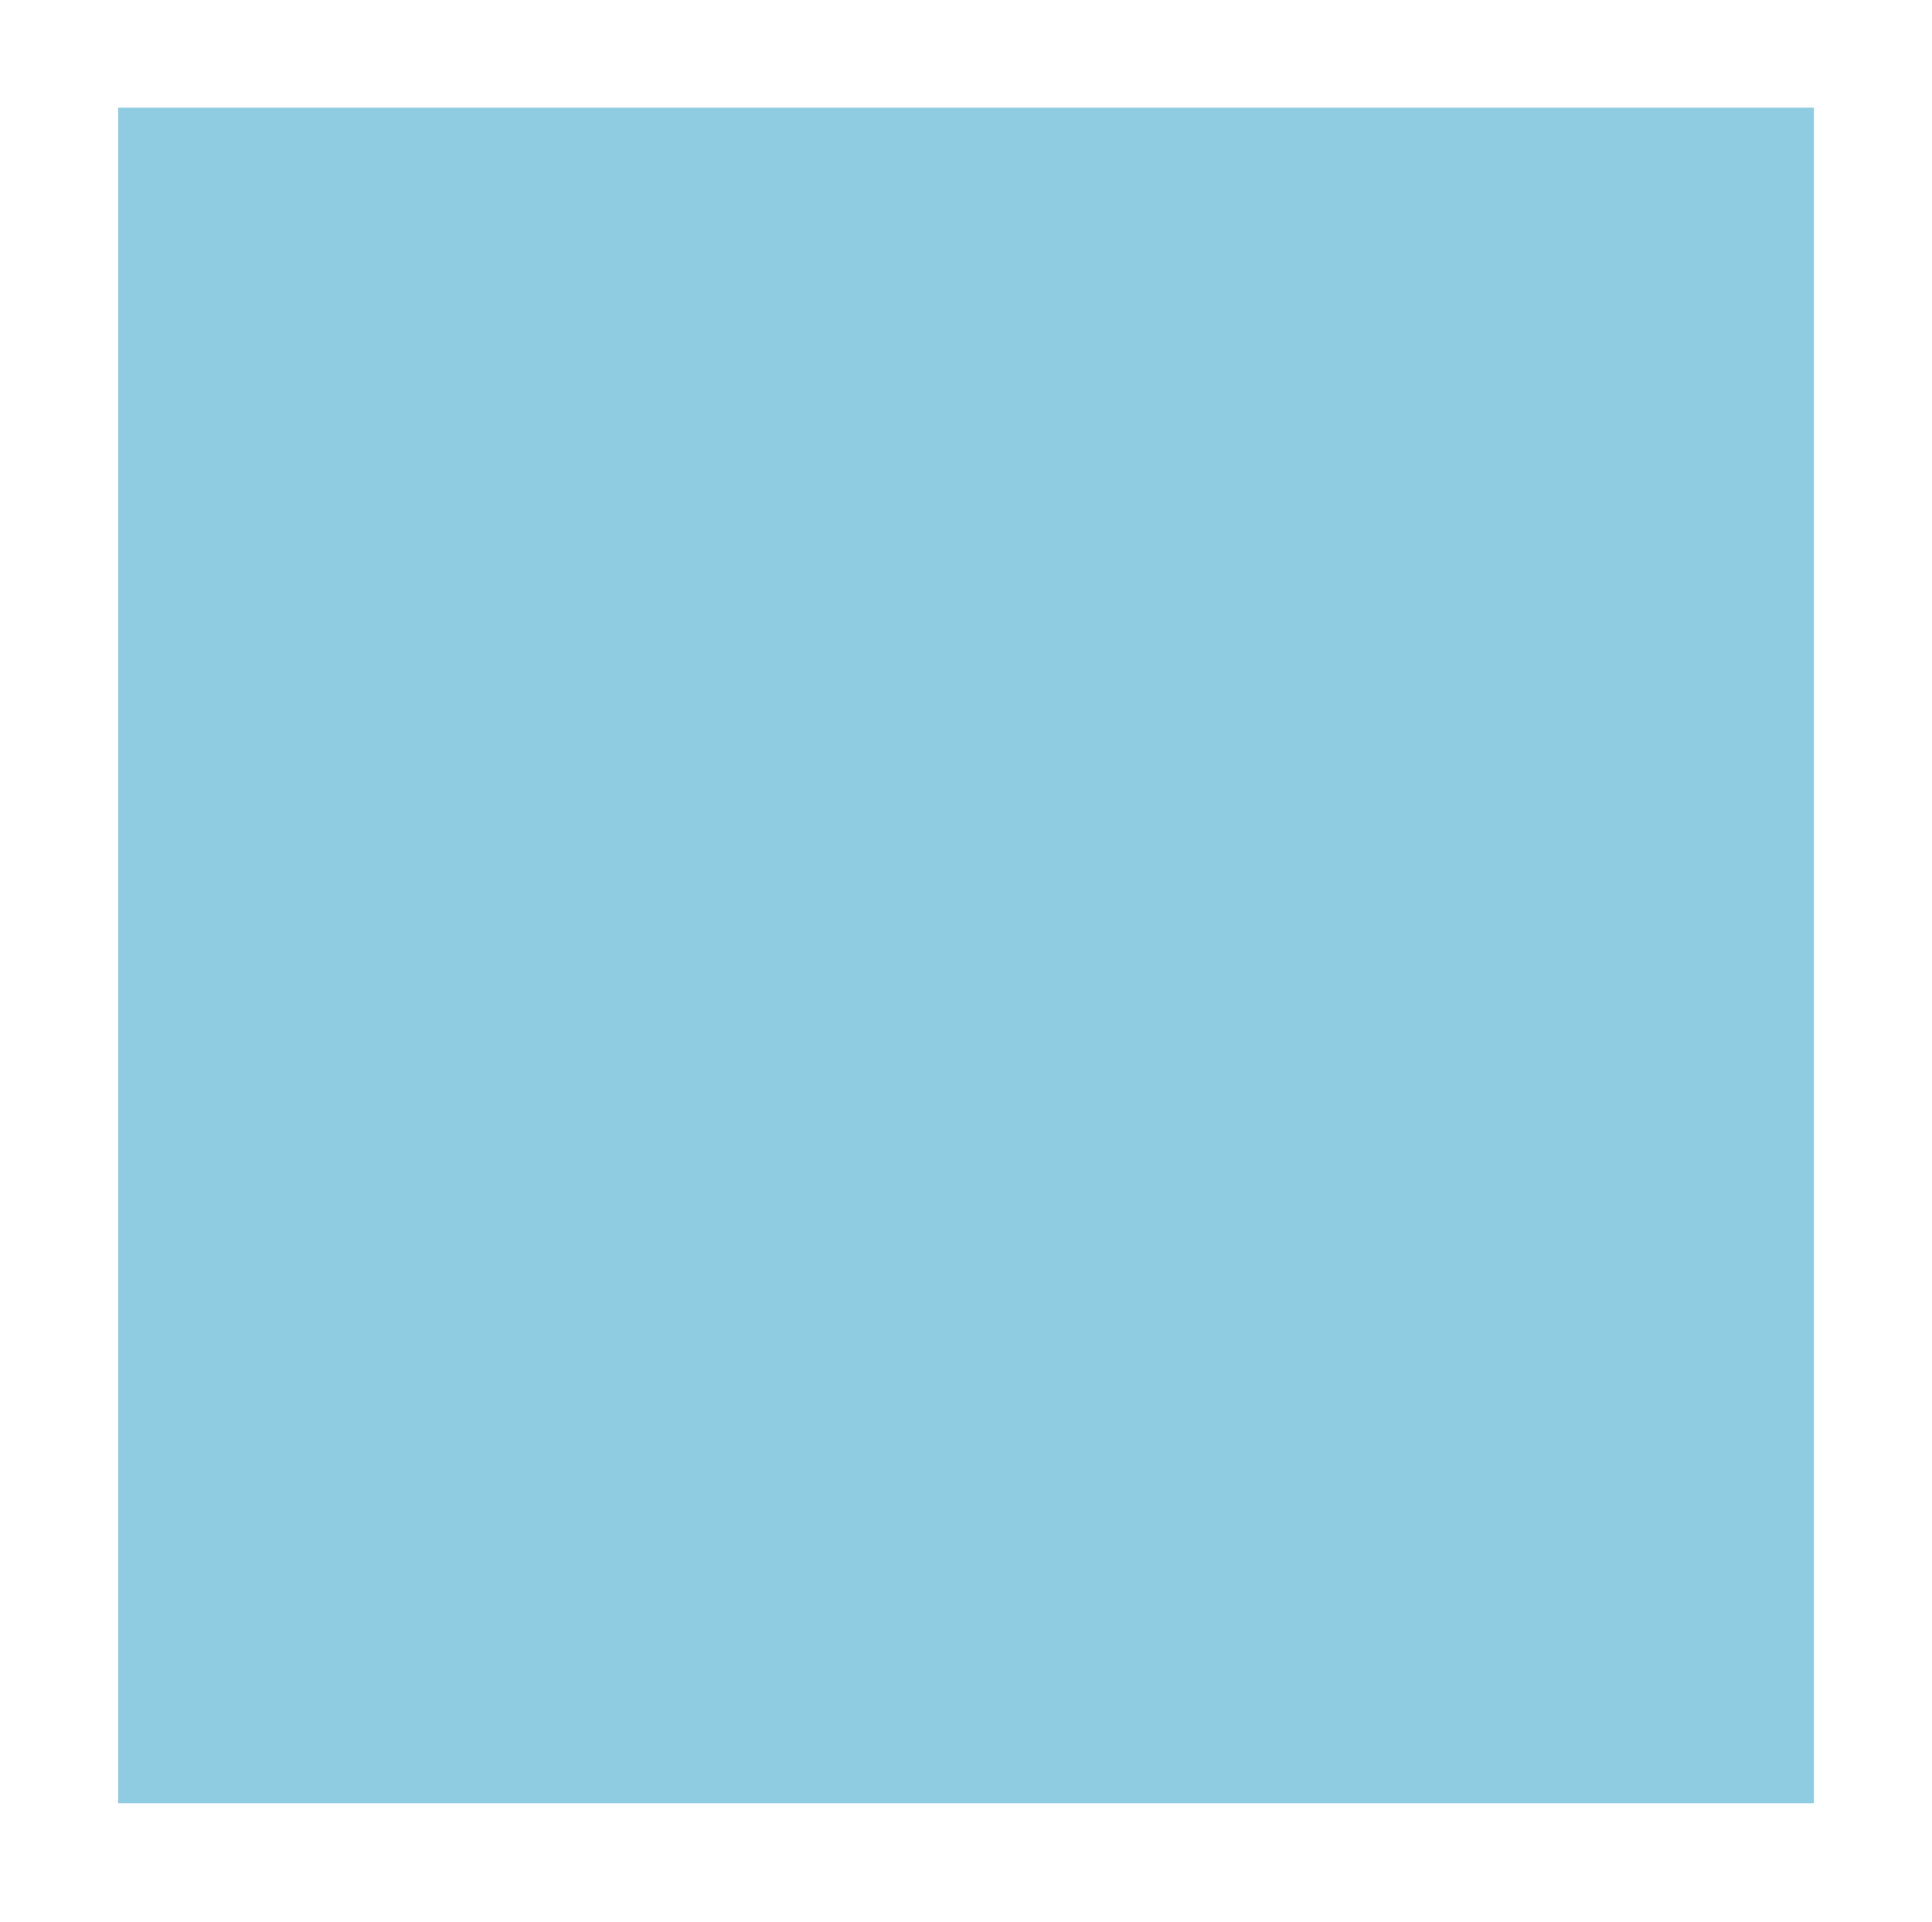
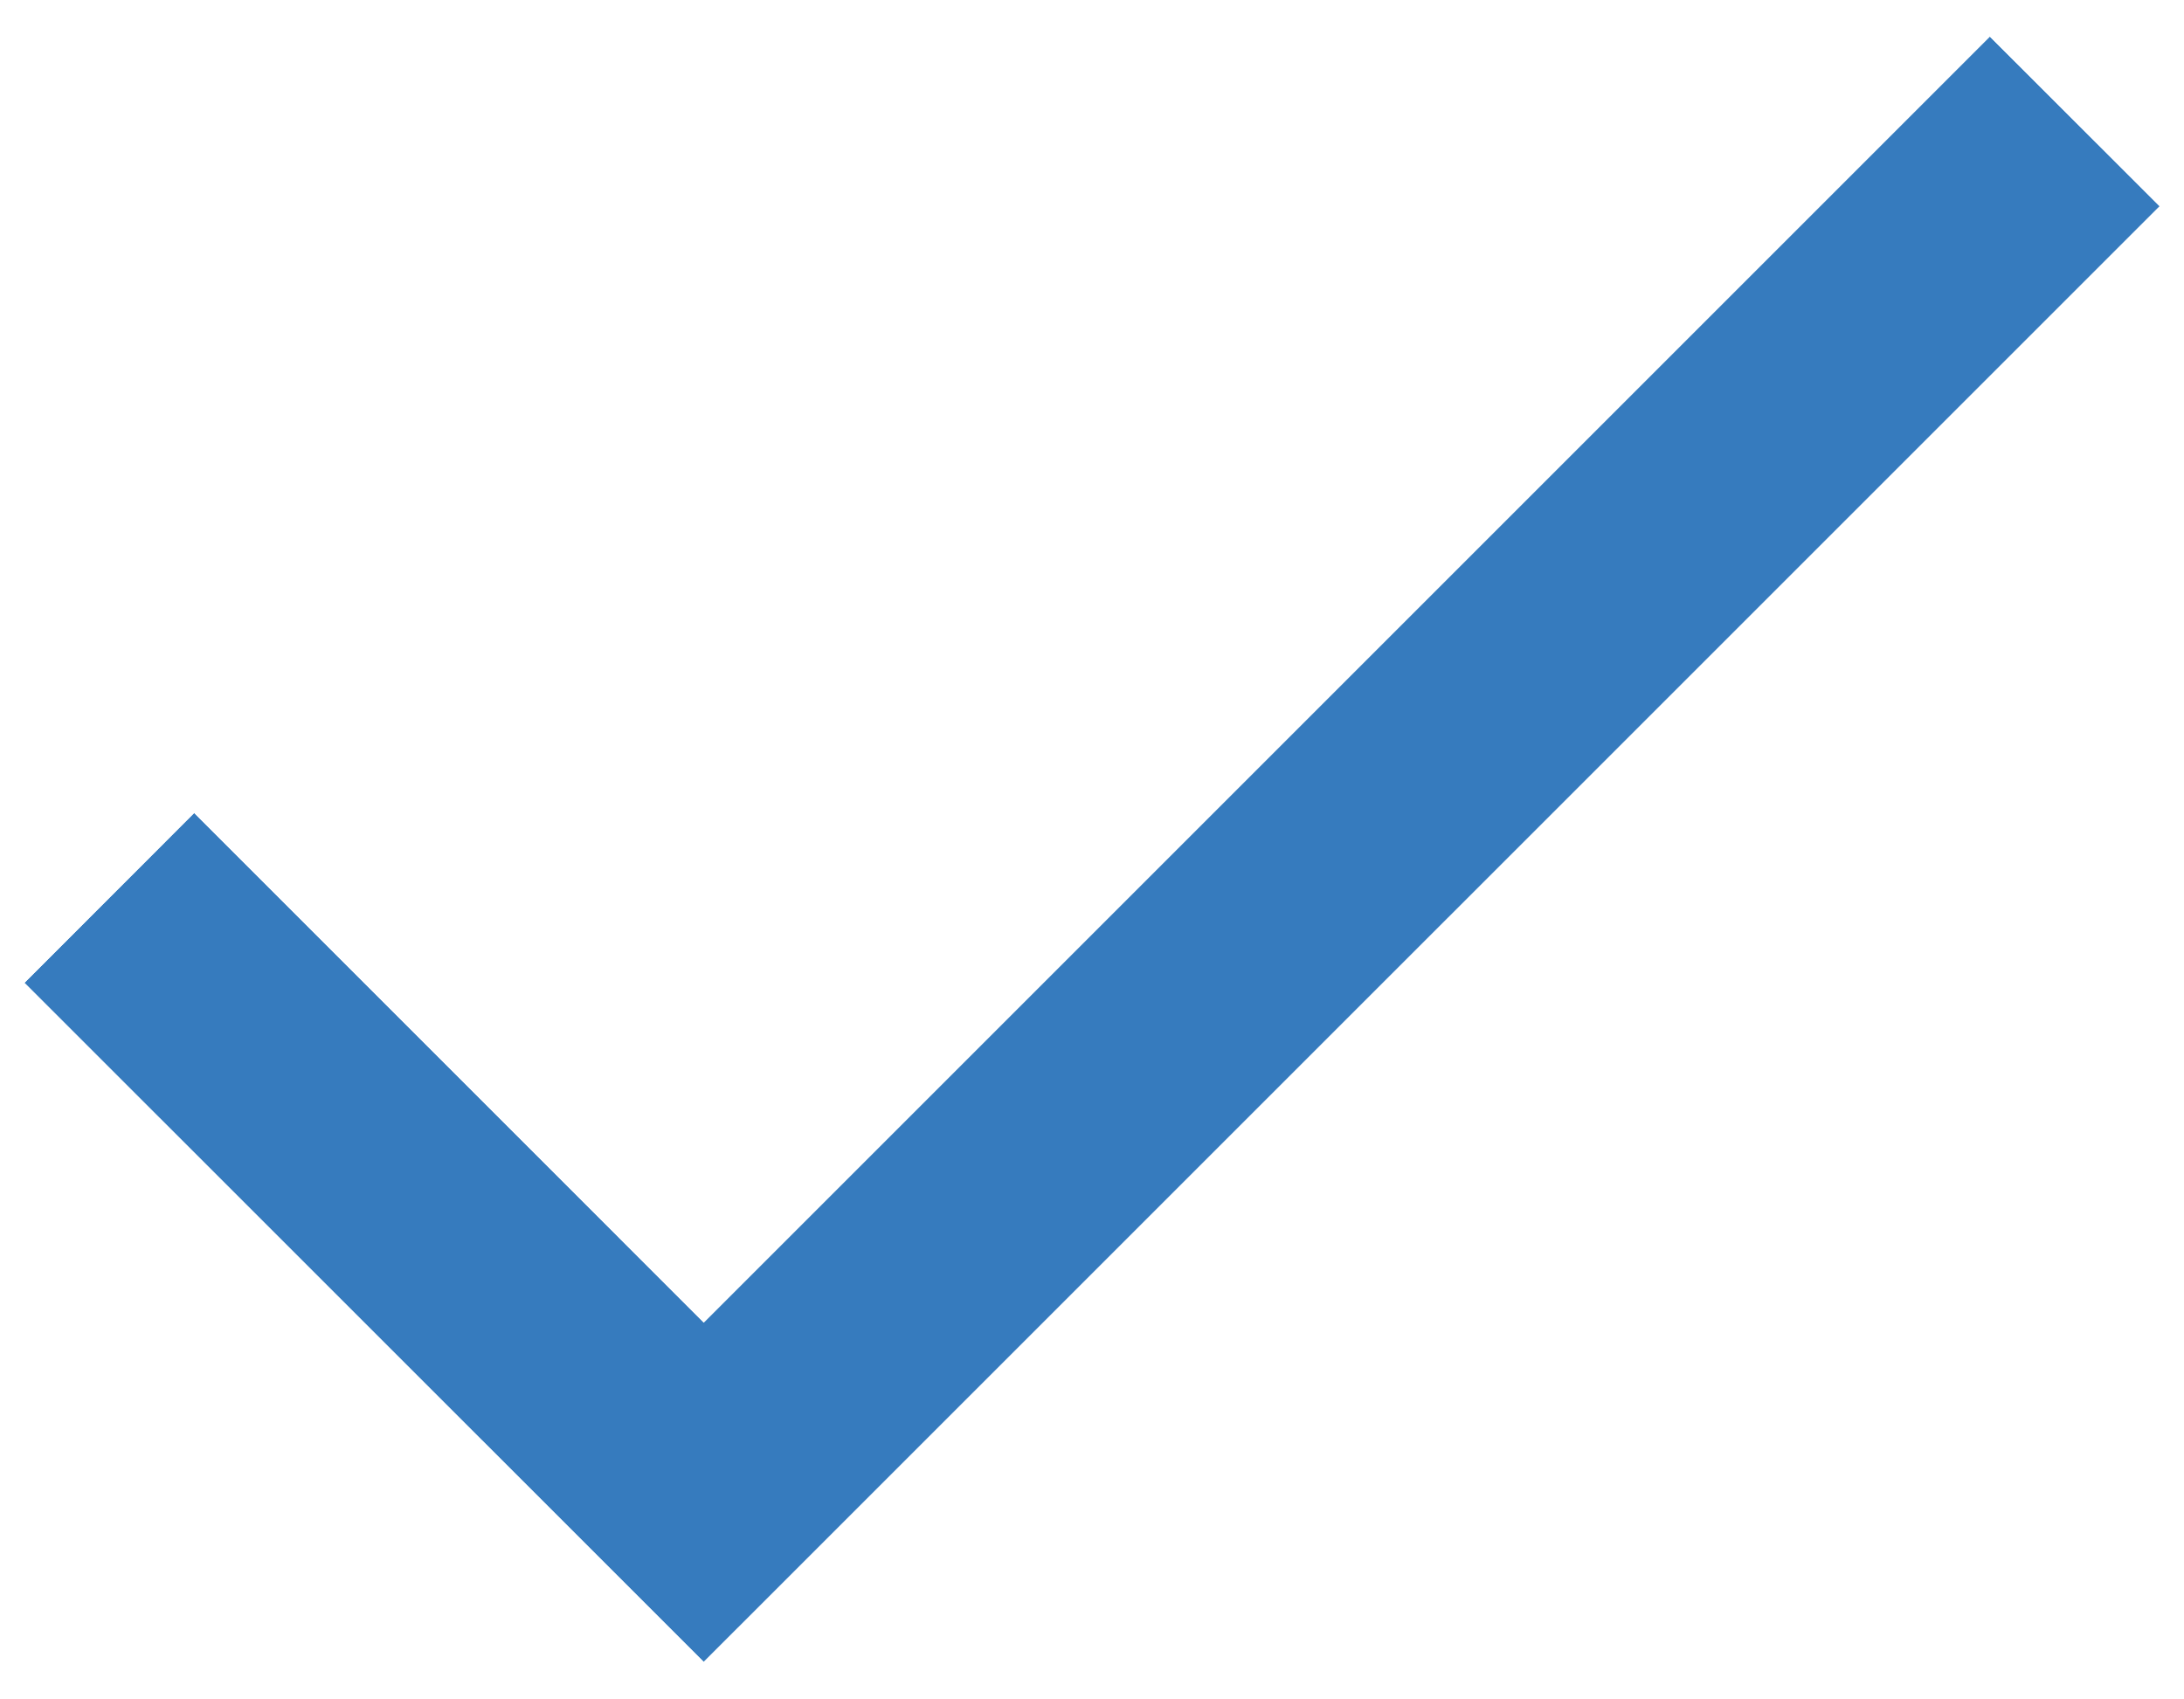
- <svg xmlns="http://www.w3.org/2000/svg" version="1.1" id="svg12" x="0px" y="0px" width="11.625px" height="11.562px" viewBox="3.188 1.25 11.625 11.562" enable-background="new 3.188 1.25 11.625 11.562" xml:space="preserve">
-   <rect x="3.899" y="1.898" fill="#8FCBE1" width="10.203" height="10.202" />
+ <svg xmlns="http://www.w3.org/2000/svg" version="1.1" id="svg12" x="0px" y="0px" width="18px" height="14px" viewBox="0 0 18 14" enable-background="new 0 0 18 14" xml:space="preserve">
+   <filter id="filter160" style="color-interpolation-filters:sRGB;">
+     <feColorMatrix id="feColorMatrix144" result="colormatrix1" type="saturate" values="1" />
+     <feColorMatrix id="feColorMatrix146" result="colormatrix2" in="SourceGraphic" values="1 0 0 0 0 0 1 0 0 0 0 0 1 0 0 -1 0.5 0.5 1 0 ">
+ 		</feColorMatrix>
+     <feFlood id="feFlood148" result="flood" flood-opacity="0" flood-color="rgb(23,145,255)" />
+     <feComposite id="feComposite150" result="composite1" operator="out" in2="colormatrix2" />
+     <feMerge id="feMerge156" result="merge">
+       <feMergeNode id="feMergeNode152" in="colormatrix1" />
+       <feMergeNode id="feMergeNode154" in="composite1" />
+     </feMerge>
+     <feComposite id="feComposite158" result="fbSourceGraphic" operator="in" in2="SourceGraphic" in="merge" />
+     <feColorMatrix id="feColorMatrix240" result="fbSourceGraphicAlpha" in="fbSourceGraphic" values="0 0 0 -1 0 0 0 0 -1 0 0 0 0 -1 0 0 0 0 1 0">
+ 		</feColorMatrix>
+     <feColorMatrix id="feColorMatrix242" result="colormatrix1" in="fbSourceGraphic" type="saturate" values="1" />
+     <feColorMatrix id="feColorMatrix244" result="colormatrix2" in="fbSourceGraphic" values="1 0 0 0 0 0 1 0 0 0 0 0 1 0 0 -1 0.5 0.5 1 0 ">
+ 		</feColorMatrix>
+     <feFlood id="feFlood246" result="flood" flood-opacity="0" flood-color="rgb(23,145,255)" />
+     <feComposite id="feComposite248" result="composite1" operator="out" in2="colormatrix2" />
+     <feMerge id="feMerge250" result="merge">
+       <feMergeNode id="feMergeNode252" in="colormatrix1" />
+       <feMergeNode id="feMergeNode254" in="composite1" />
+     </feMerge>
+     <feComposite id="feComposite256" result="composite2" operator="in" in2="fbSourceGraphic" in="merge" />
+   </filter>
+   <g id="Page-1_2_" filter="url(#filter160)">
+     <g id="One-Research-Area_3_" transform="translate(-438, -742)">
+       <g id="checkmark_3_" transform="translate(438, 742)">
+         <g id="Shape_3_">
+           <polygon opacity="0.995" fill="#3278BD" points="5.8,10.9 1.6,6.7 0.2,8.101 5.8,13.7 17.801,1.7 16.4,0.3     " />
+         </g>
+       </g>
+     </g>
+   </g>
</svg>
